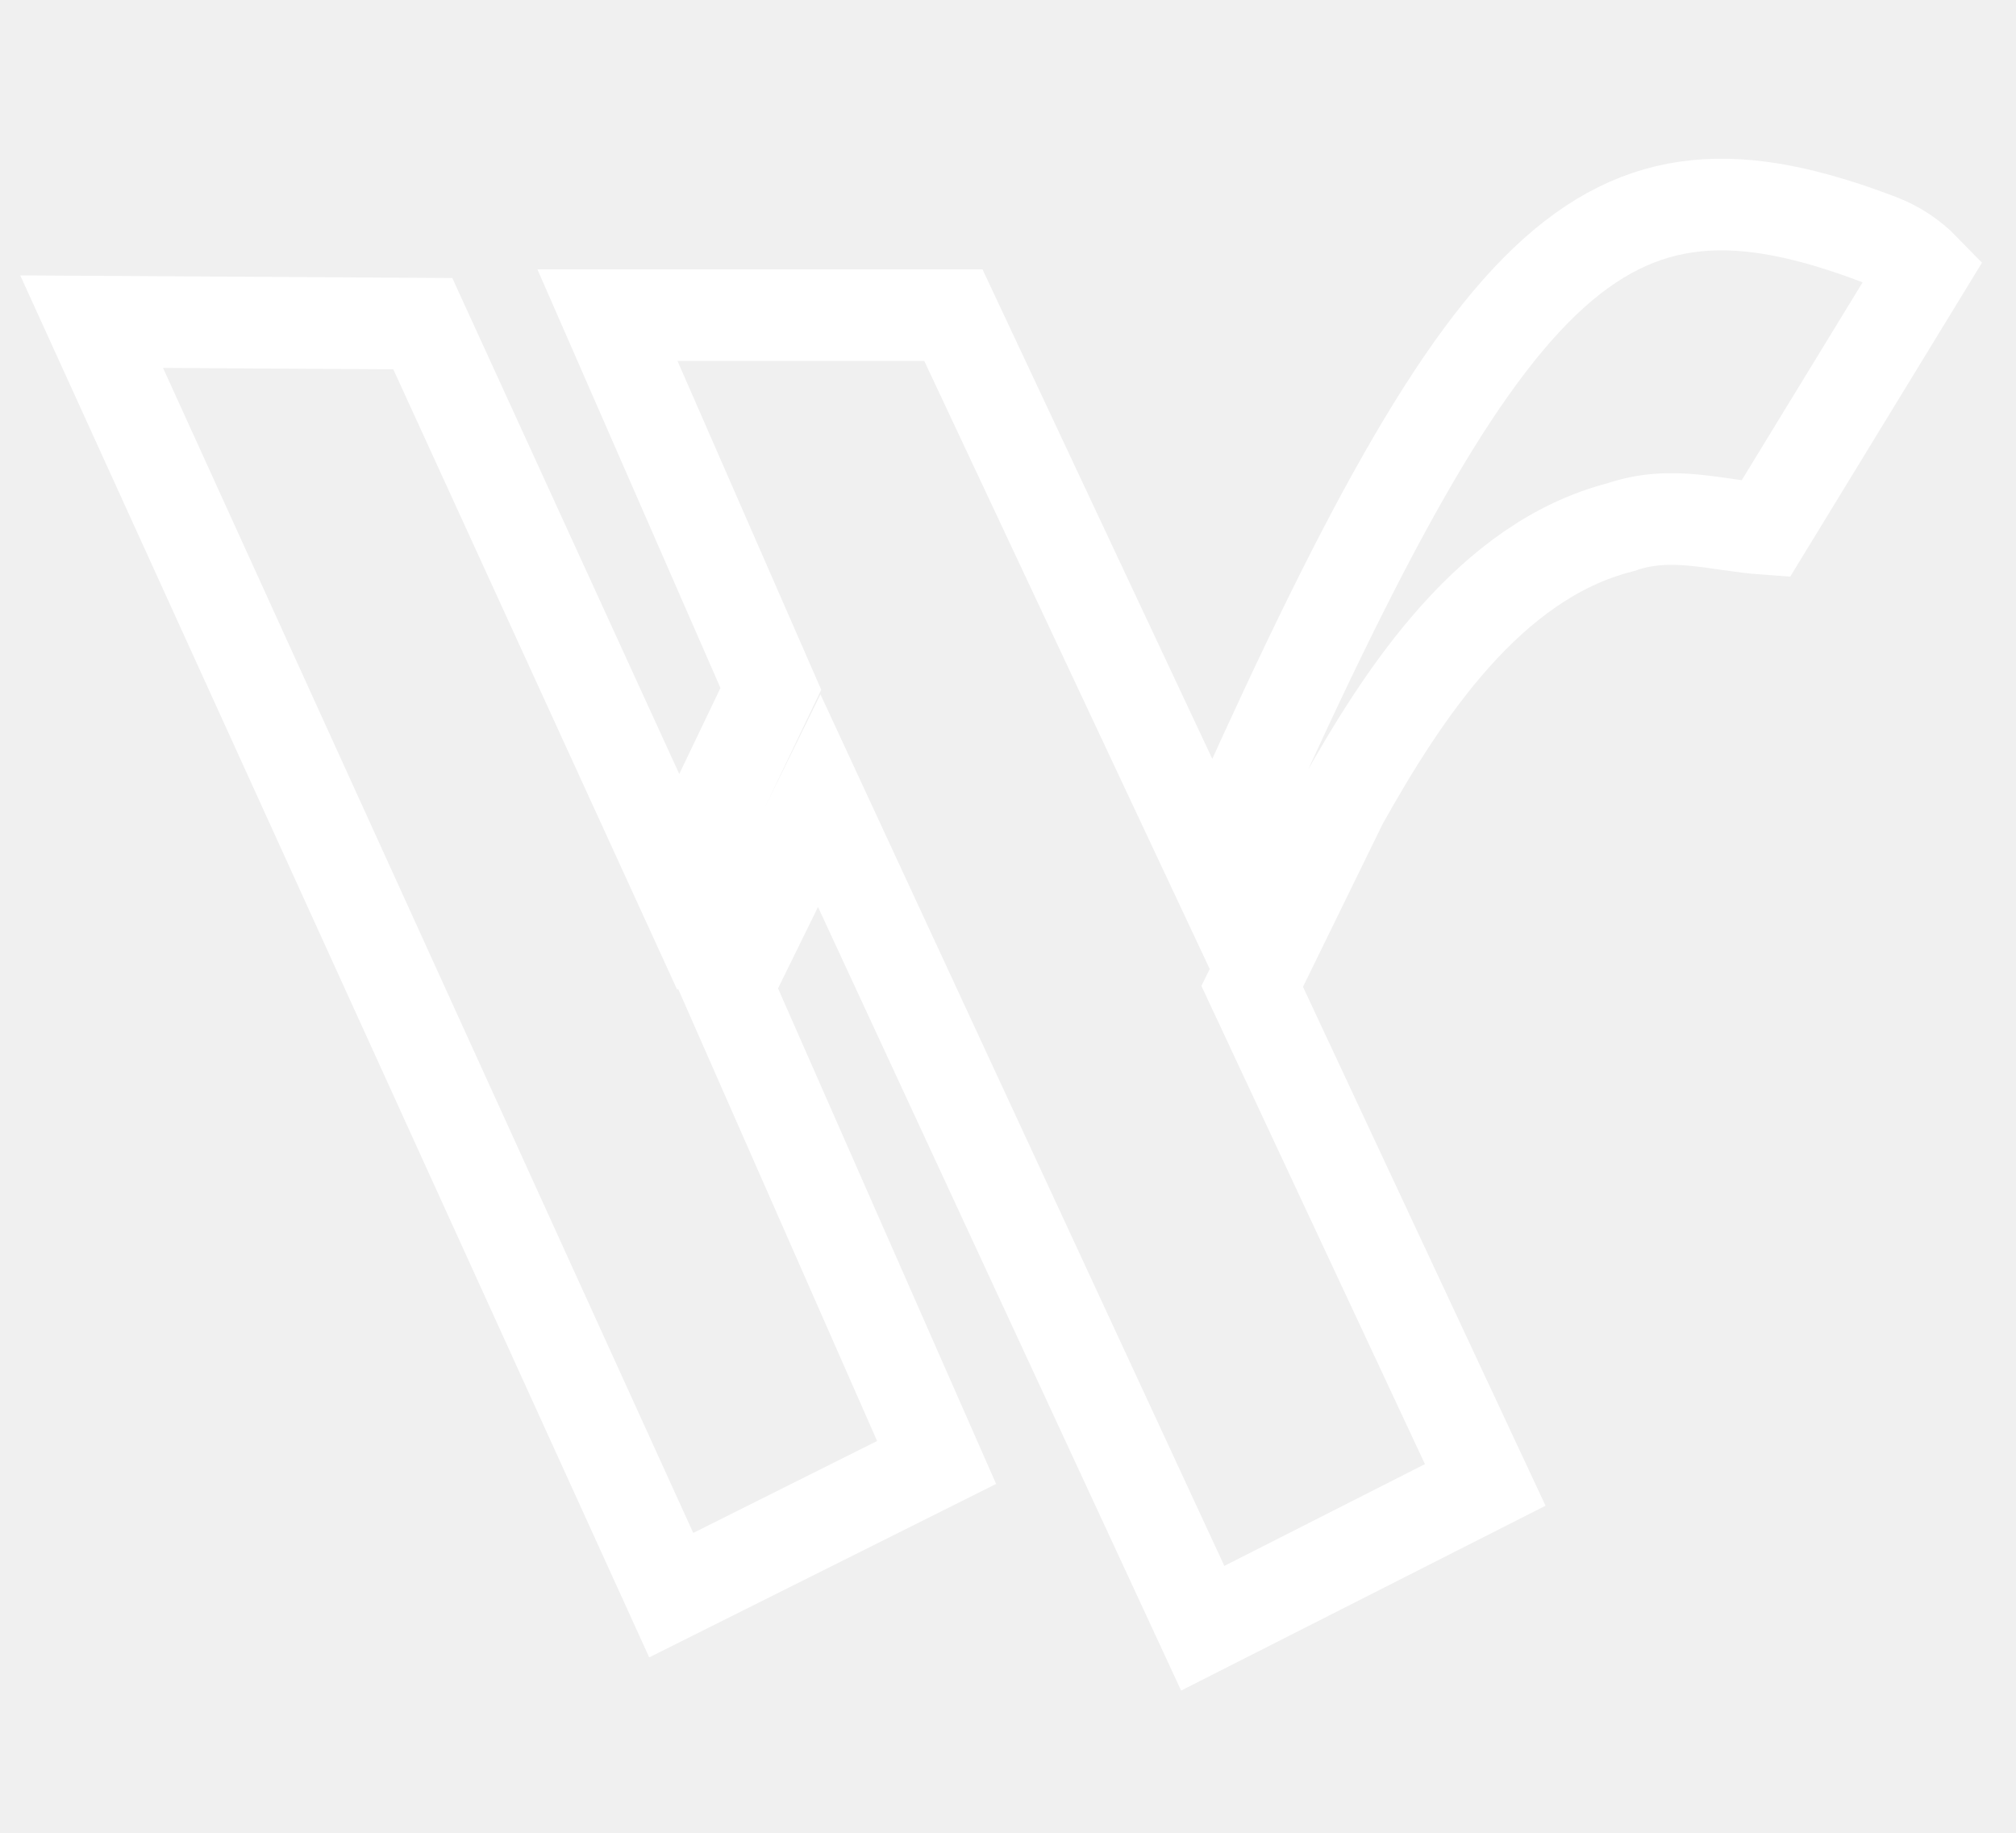
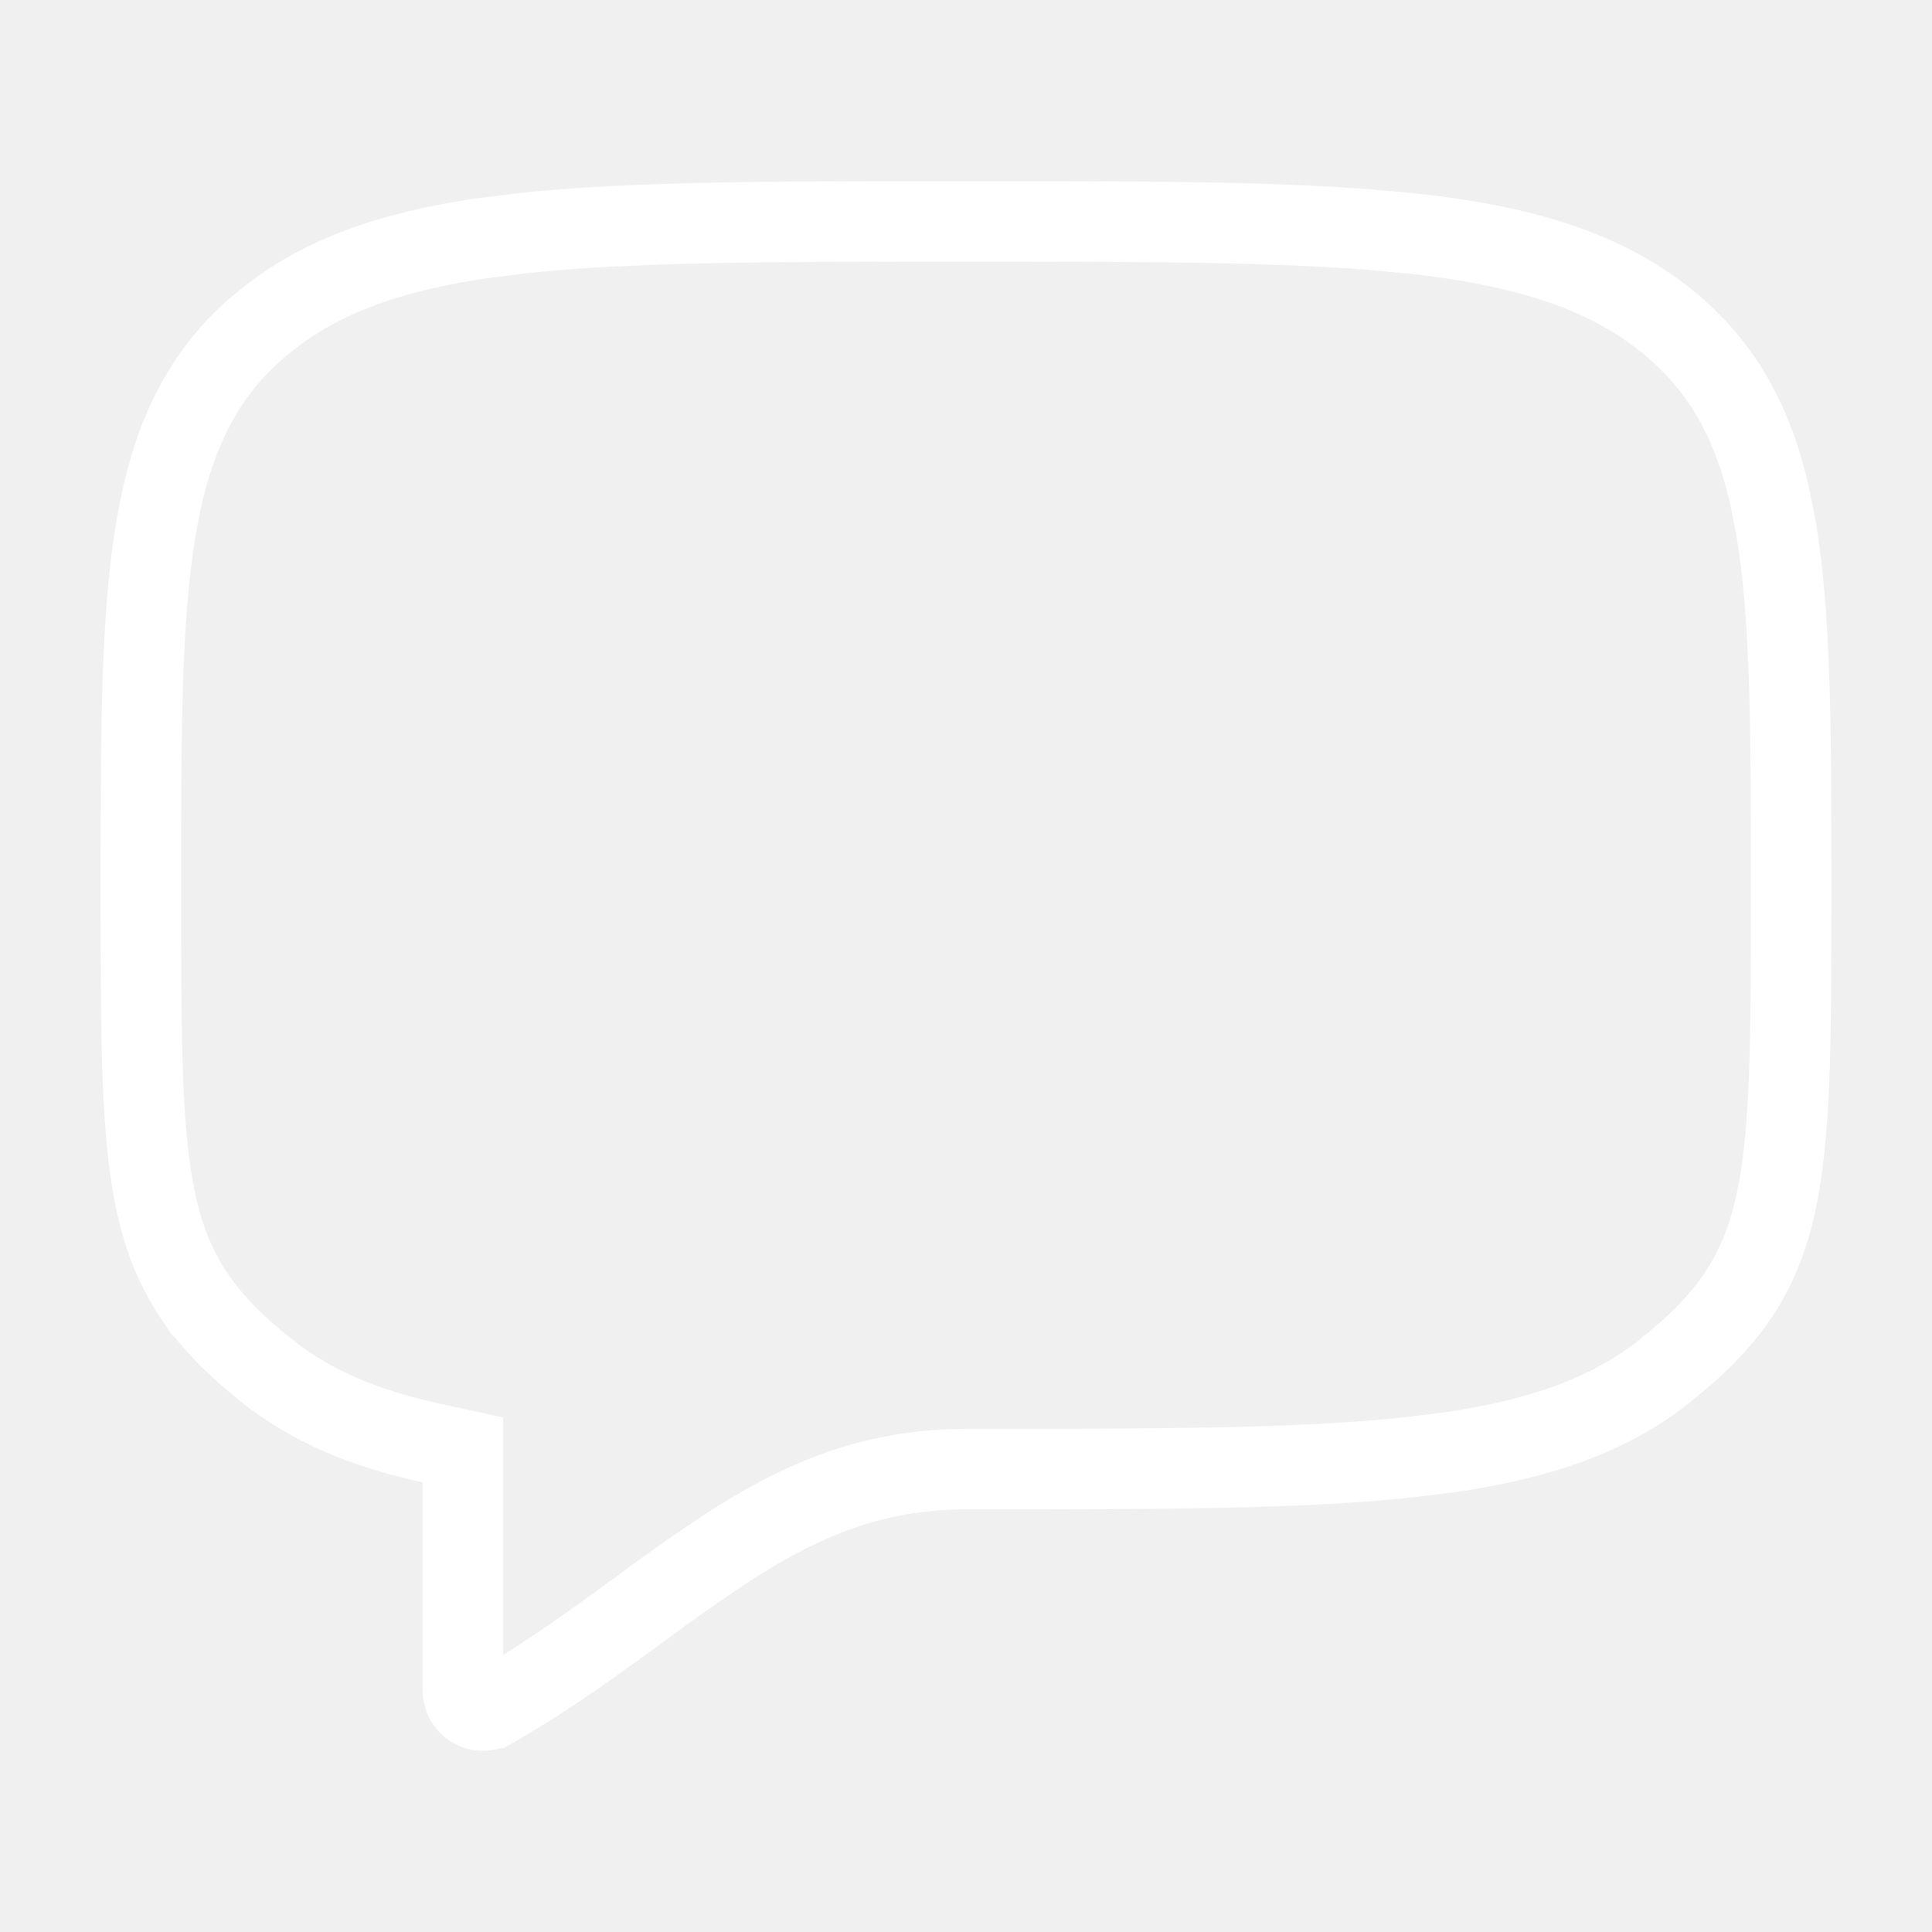
- <svg xmlns="http://www.w3.org/2000/svg" width="22" height="20" viewBox="0 0 22 20" fill="none">
-   <path d="M13.665 10.764L14.647 8.756C15.313 7.568 16.256 6.117 17.685 5.753C18.242 5.56 18.731 5.734 19.268 5.772L21 2.937C20.862 2.795 20.694 2.685 20.508 2.615C17.469 1.457 16.24 2.698 13.24 9.48L10.404 3.439H6.629L8.412 7.517L7.402 9.625L4.614 3.532L1 3.51L7.325 17.407L10.221 15.959L7.939 10.774L8.94 8.737L13.125 17.768L16.208 16.204L13.665 10.764Z" stroke="white" />
+ <svg xmlns="http://www.w3.org/2000/svg" width="24" height="24" viewBox="0 0 24 24" fill="none">
+   <path d="M5.75 18.011L5.355 17.925C4.528 17.746 3.863 17.467 3.309 17.023H3.308C2.931 16.723 2.636 16.428 2.41 16.093H2.409C2.183 15.756 2.035 15.386 1.938 14.942C1.753 14.089 1.75 12.922 1.75 11.115V10.932C1.75 9.088 1.752 7.671 1.937 6.569C2.114 5.511 2.466 4.717 3.164 4.098L3.309 3.977C3.997 3.426 4.858 3.126 5.986 2.96L6.486 2.897C7.856 2.751 9.625 2.75 11.953 2.75H12.047C14.084 2.75 15.694 2.751 16.981 2.85L17.514 2.898C18.893 3.046 19.904 3.347 20.691 3.977C21.387 4.533 21.771 5.236 21.983 6.16L22.064 6.57C22.248 7.671 22.25 9.088 22.25 10.932V11.115C22.25 12.922 22.247 14.089 22.061 14.942C21.965 15.387 21.816 15.756 21.589 16.093V16.094C21.42 16.345 21.212 16.572 20.959 16.798L20.691 17.023C20.003 17.574 19.142 17.874 18.014 18.04L17.514 18.102C16.144 18.249 14.375 18.25 12.047 18.25H12C10.811 18.25 9.909 18.658 9.021 19.235L9.017 19.238C8.658 19.476 8.307 19.723 7.963 19.98L7.659 20.201C7.187 20.543 6.686 20.895 6.125 21.216H6.124C6.086 21.238 6.043 21.249 5.999 21.249C5.955 21.249 5.913 21.238 5.875 21.216C5.837 21.194 5.805 21.162 5.783 21.124C5.762 21.086 5.75 21.044 5.75 21V18.011Z" stroke="white" />
</svg>
